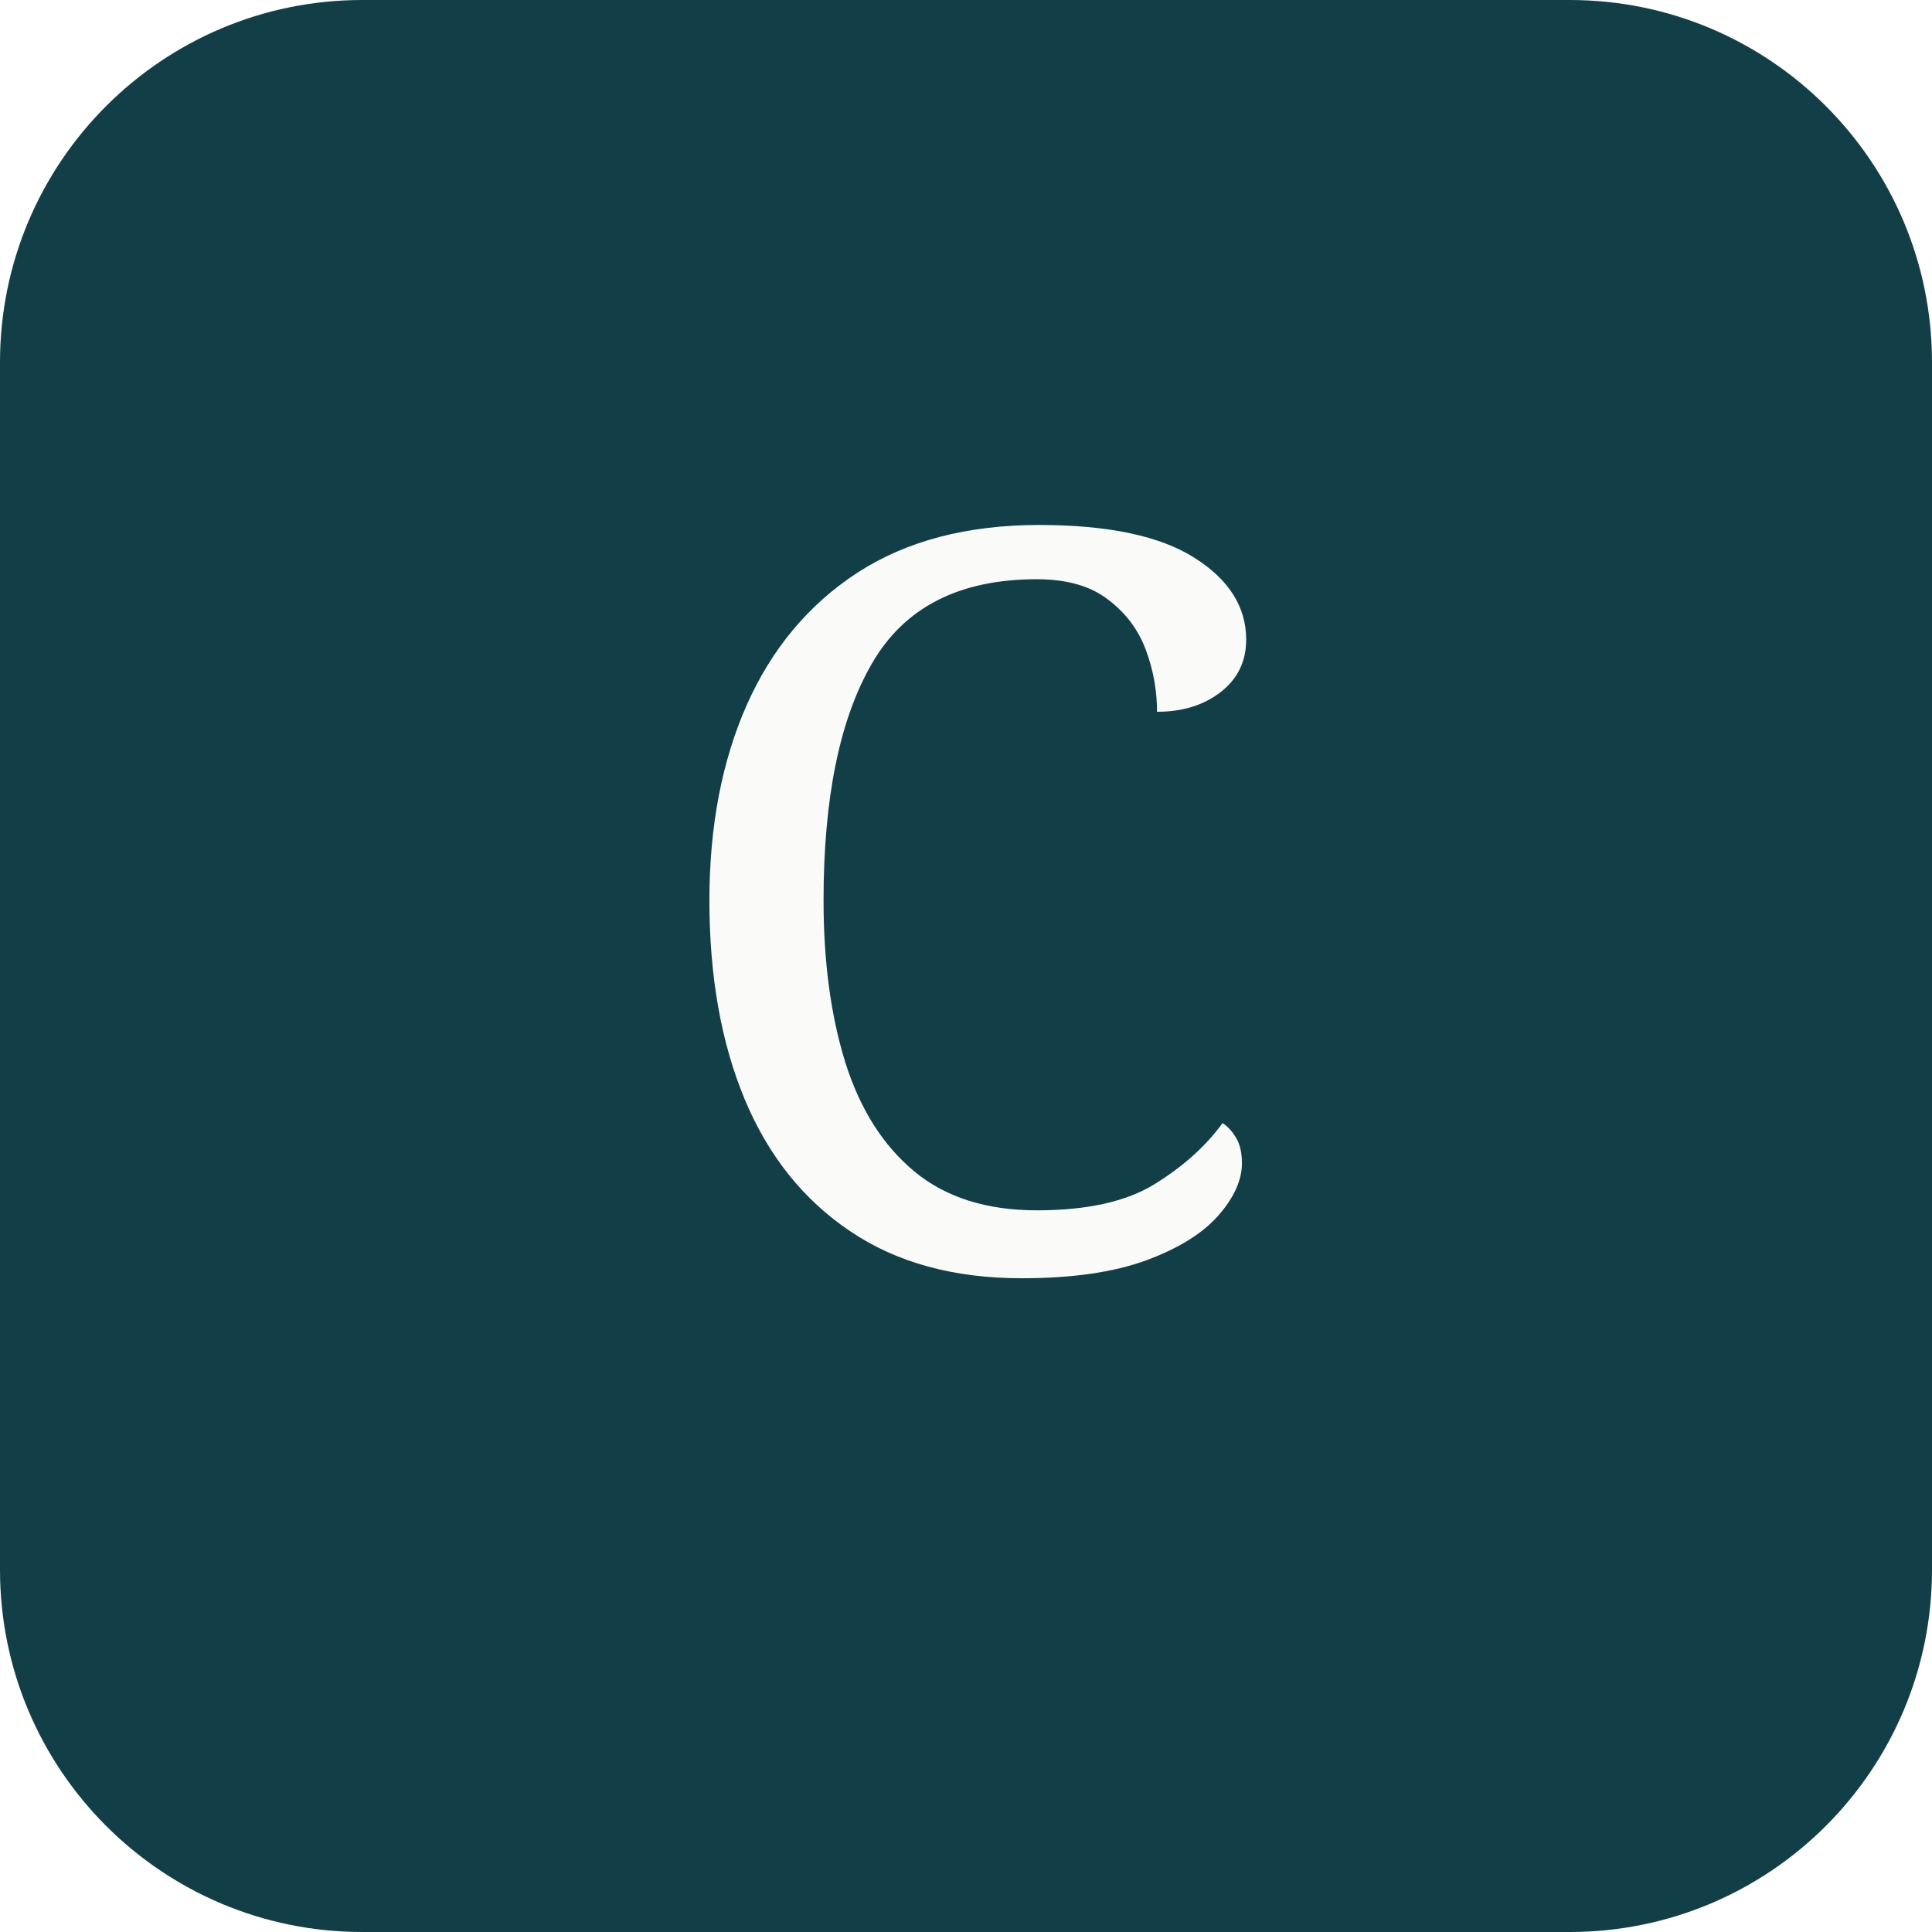
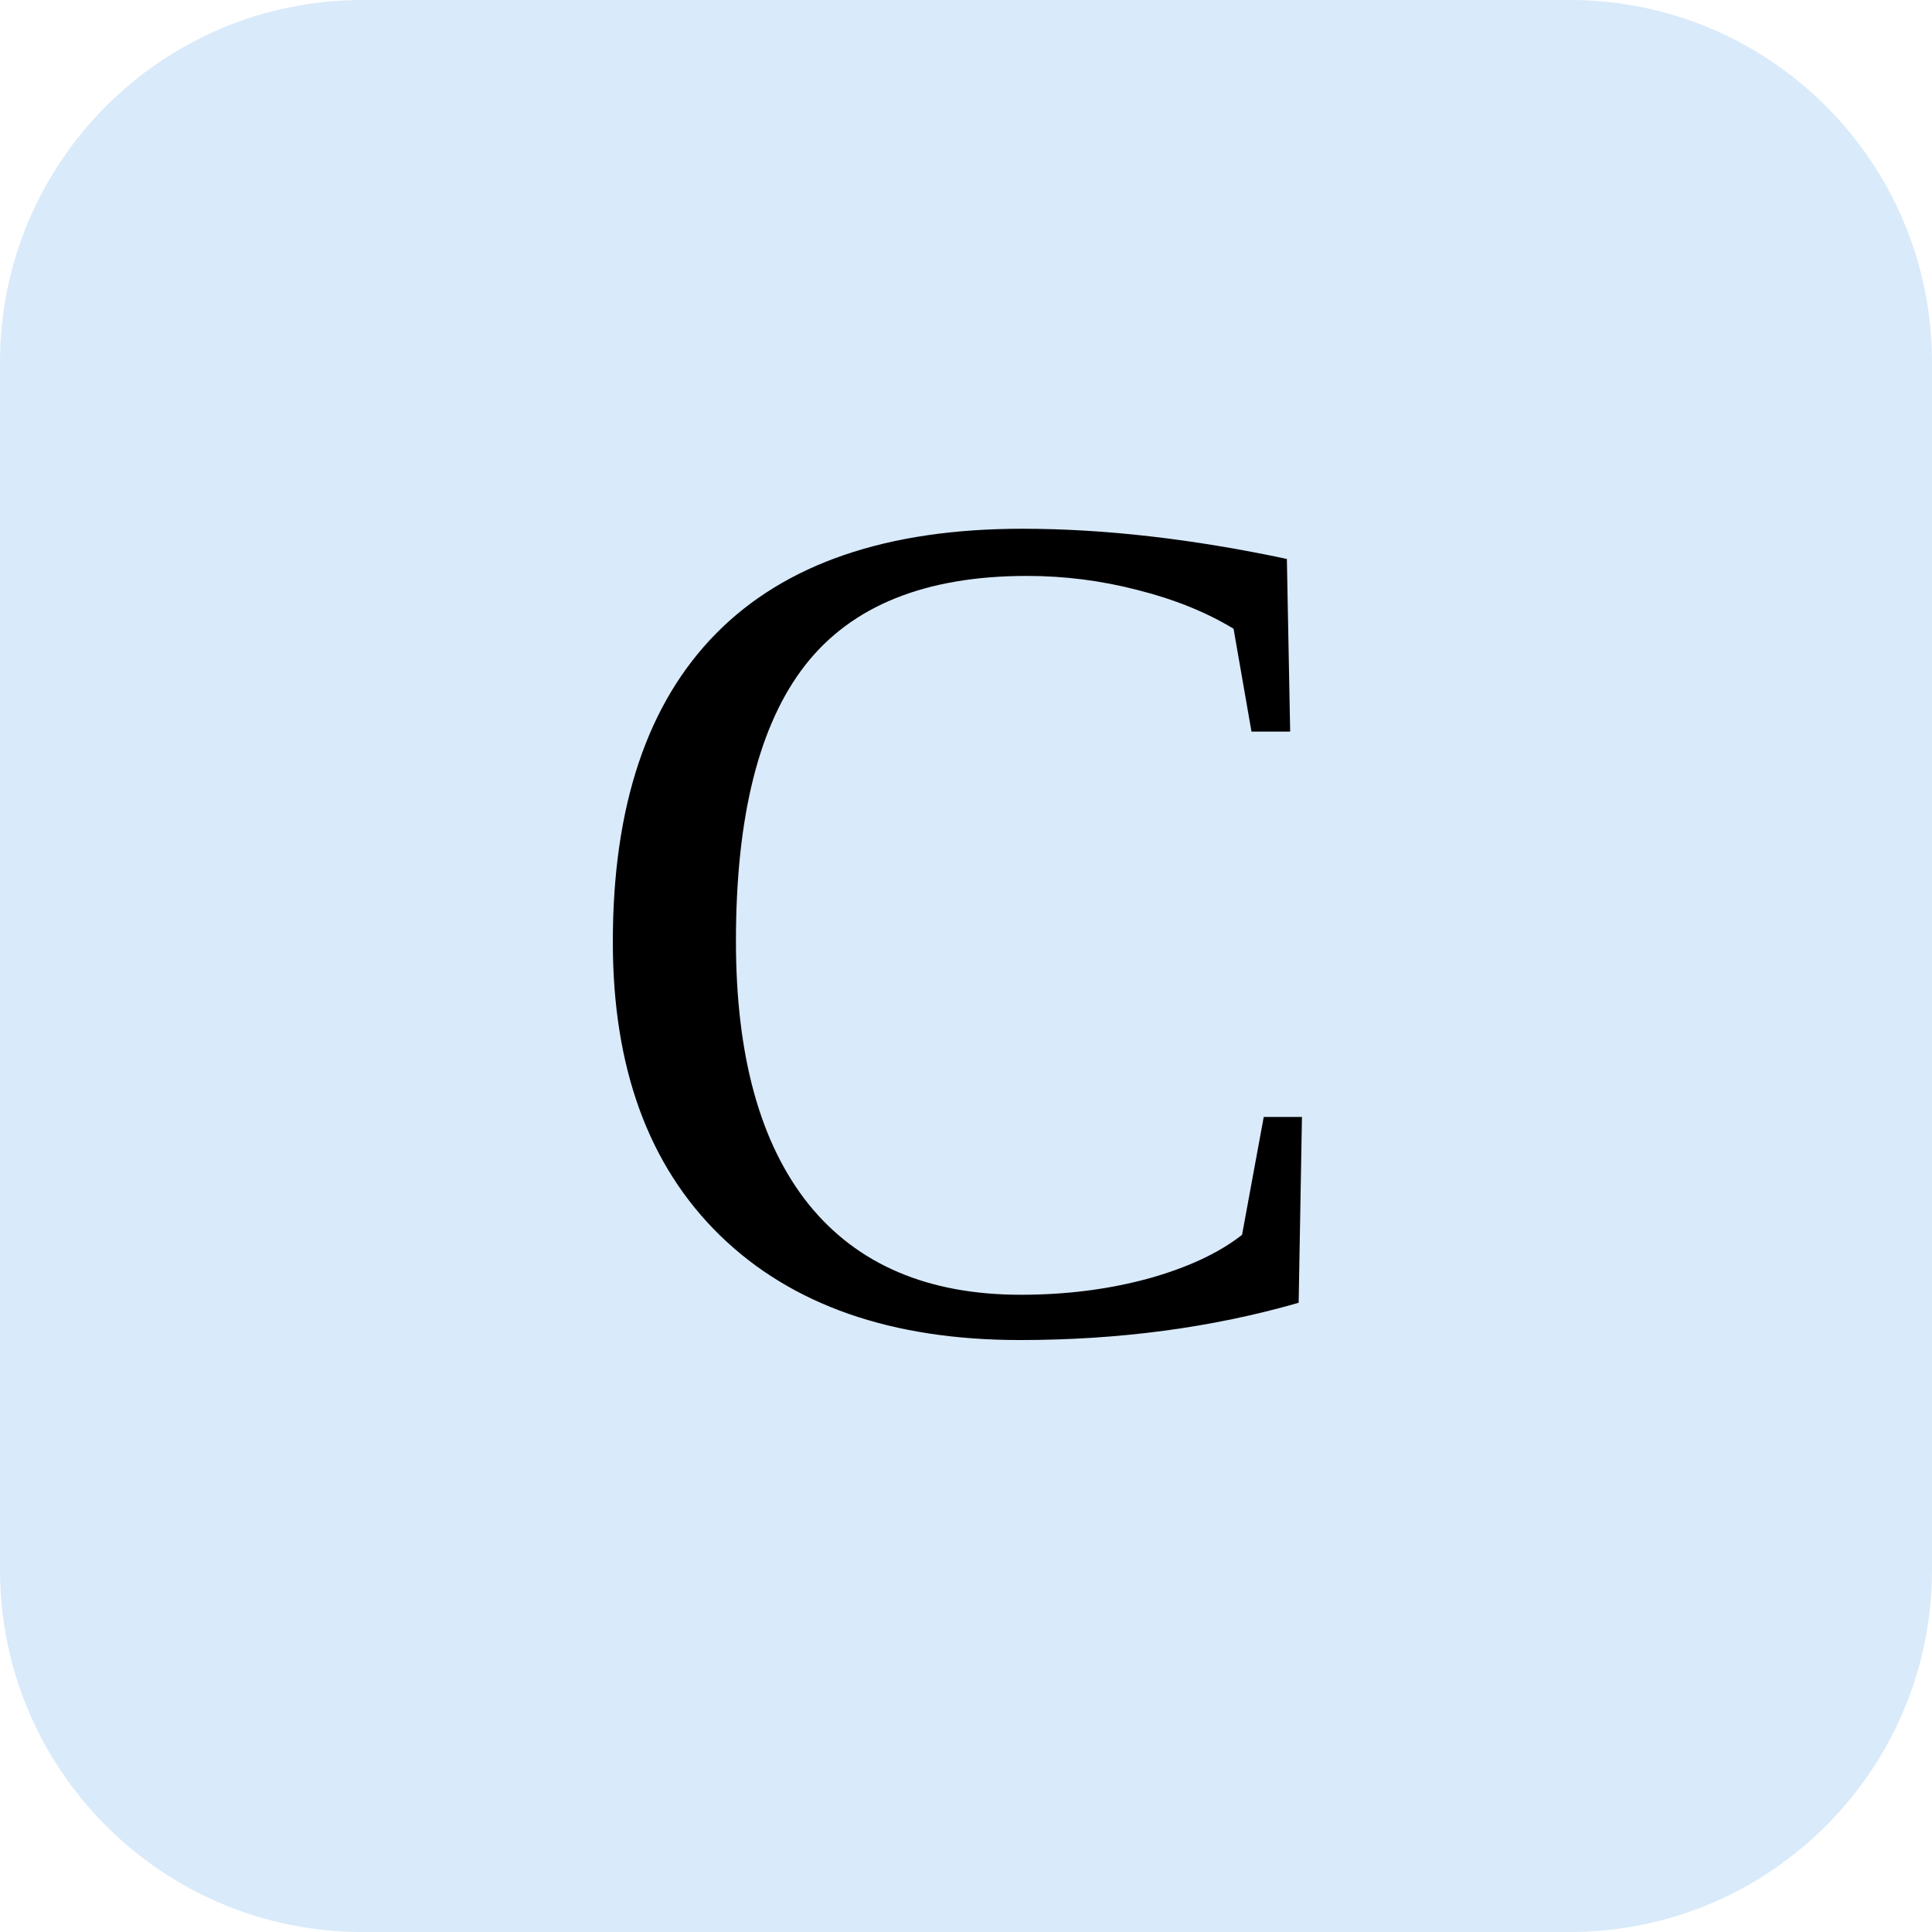
<svg xmlns="http://www.w3.org/2000/svg" viewBox="0 0 64 64">
-   <rect width="64" height="64" rx="12" fill="#123f47" />
-   <text x="32" y="42" text-anchor="middle" font-family="Georgia,serif" font-size="34" fill="#fafbf9">C</text>
+   <rect width="64" height="64" rx="12" fill="#d9eafa" />
+   <text x="32" y="44" text-anchor="middle" font-family="Times New Roman,serif" font-size="40" fill="#000">C</text>
</svg>
